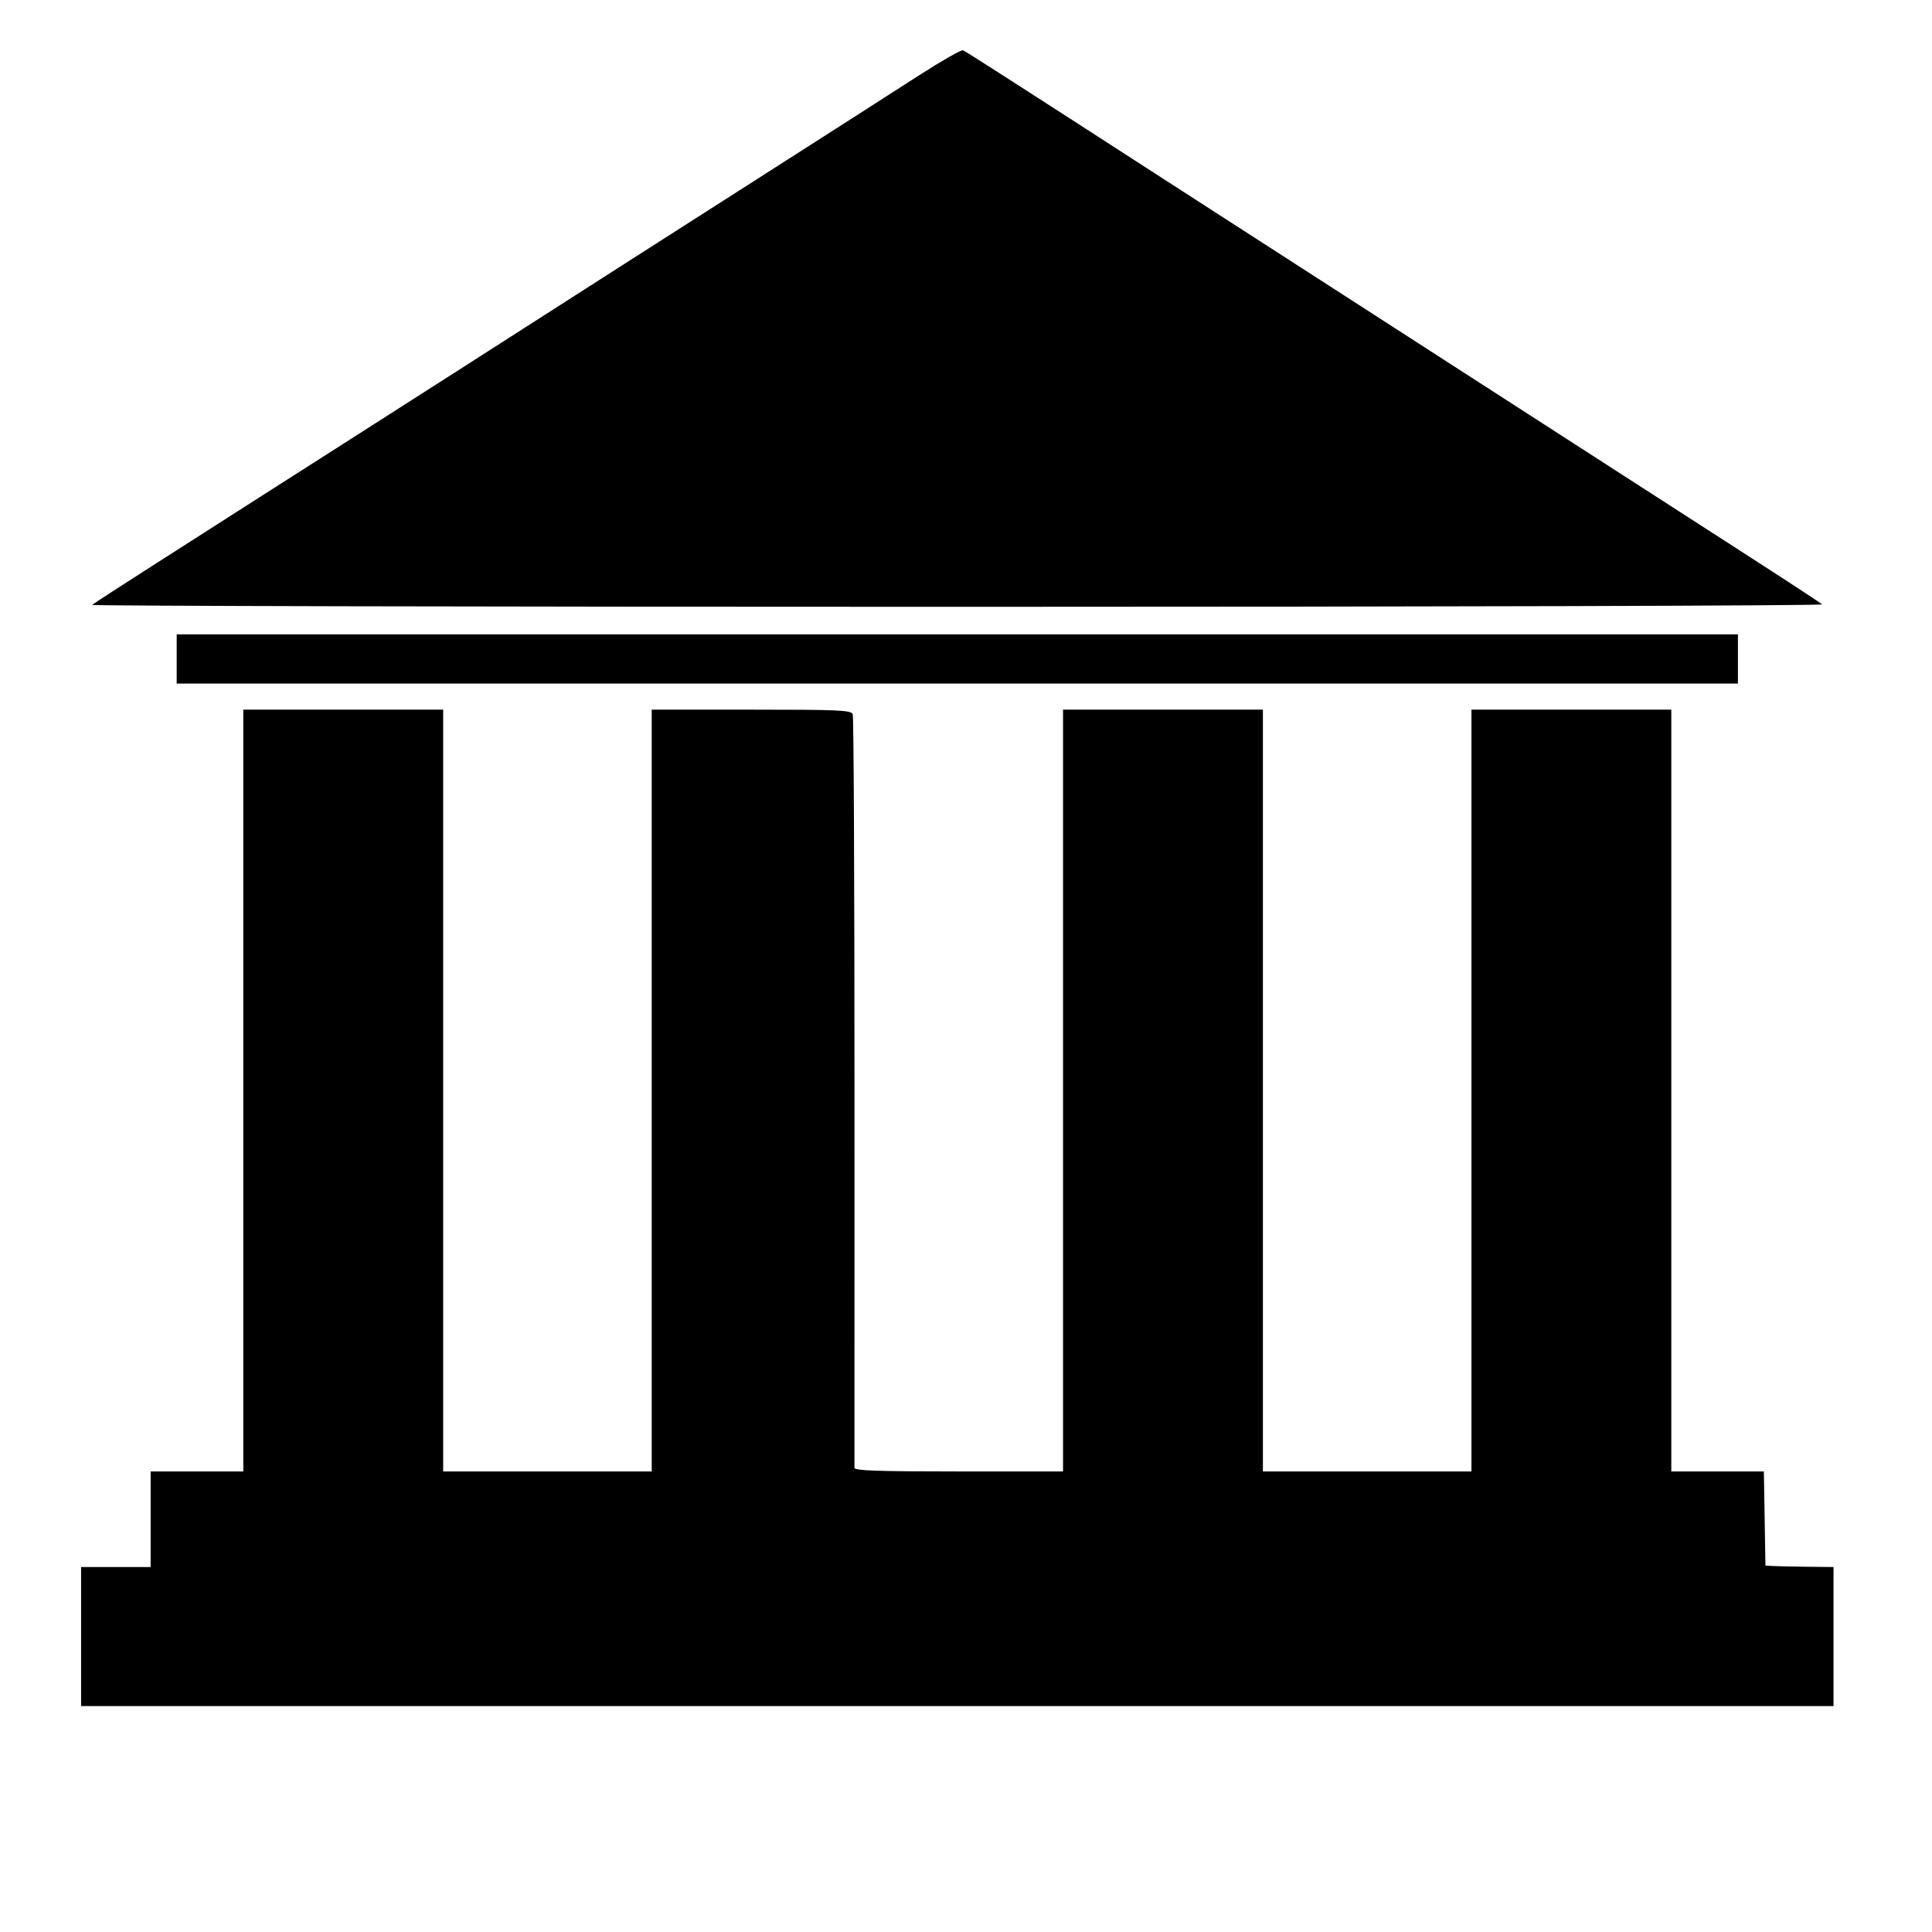
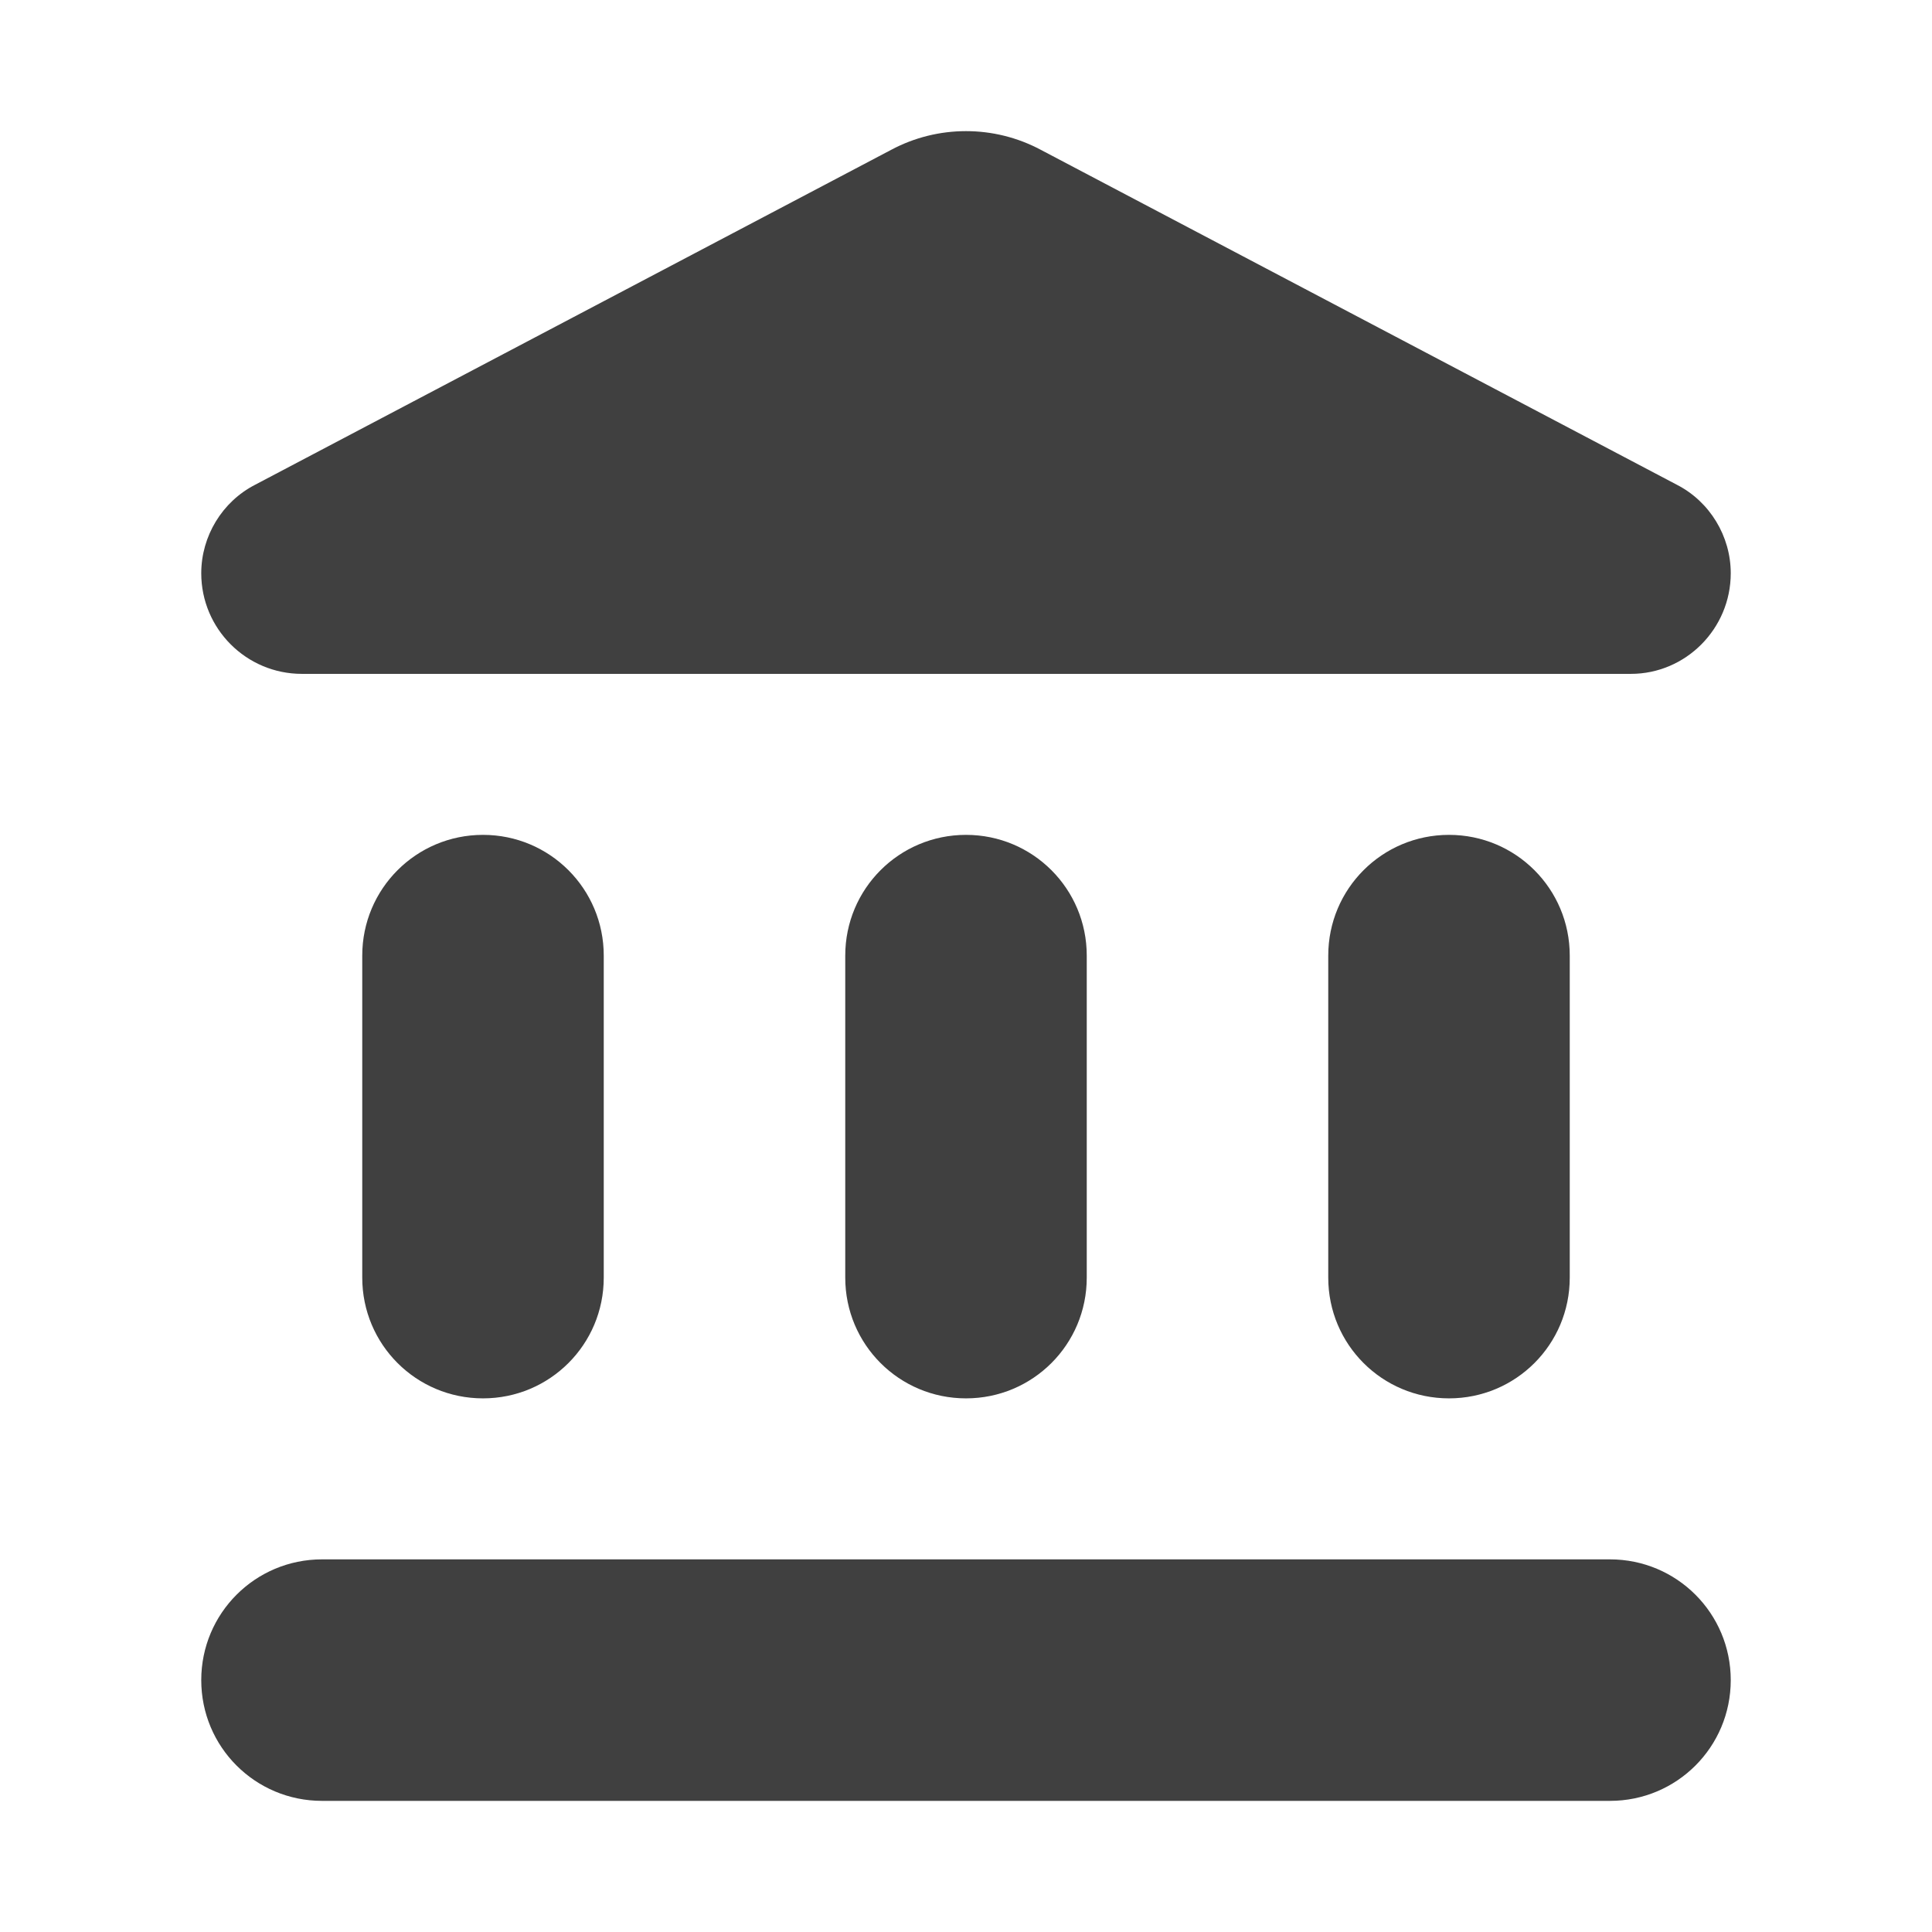
- <svg xmlns="http://www.w3.org/2000/svg" version="1.1" width="667" height="667">
-   <path d="M317.460 25.900 C 309.782 30.824,299.675 37.312,295.000 40.319 C 290.325 43.325,275.250 52.966,261.500 61.743 C 234.742 78.823,204.015 98.488,157.500 128.301 C 141.550 138.524,122.875 150.460,116.000 154.825 C 109.125 159.190,97.200 166.800,89.500 171.737 C 81.800 176.673,65.825 186.890,54.000 194.440 C 42.175 201.990,32.185 208.467,31.800 208.834 C 31.415 209.200,165.830 209.500,330.500 209.500 C 495.170 209.500,629.518 209.118,629.051 208.651 C 628.584 208.184,616.912 200.534,603.114 191.651 C 589.316 182.768,570.258 170.485,560.764 164.355 C 551.269 158.225,514.025 134.209,478.000 110.987 C 441.975 87.765,408.000 65.857,402.500 62.303 C 350.427 28.654,333.348 17.692,332.460 17.349 C 331.888 17.128,325.138 20.976,317.460 25.900 M61.000 227.500 L 61.000 236.000 330.500 236.000 L 600.000 236.000 600.000 227.500 L 600.000 219.000 330.500 219.000 L 61.000 219.000 61.000 227.500 M84.000 376.500 L 84.000 508.000 68.000 508.000 L 52.000 508.000 52.000 524.500 L 52.000 541.000 40.000 541.000 L 28.000 541.000 28.000 565.000 L 28.000 589.000 330.500 589.000 L 633.000 589.000 633.000 565.000 L 633.000 541.000 623.750 540.901 C 618.663 540.847,613.375 540.735,612.000 540.651 L 609.500 540.500 609.225 524.250 L 608.950 508.000 592.975 508.000 L 577.000 508.000 577.000 376.500 L 577.000 245.000 542.500 245.000 L 508.000 245.000 508.000 376.500 L 508.000 508.000 472.000 508.000 L 436.000 508.000 436.000 376.500 L 436.000 245.000 401.500 245.000 L 367.000 245.000 367.000 376.500 L 367.000 508.000 331.000 508.000 C 302.871 508.000,294.998 507.727,294.993 506.750 C 294.989 506.063,294.992 447.608,295.000 376.851 C 295.008 306.094,294.738 247.481,294.400 246.601 C 293.854 245.176,290.006 245.000,259.393 245.000 L 225.000 245.000 225.000 376.500 L 225.000 508.000 189.000 508.000 L 153.000 508.000 153.000 376.500 L 153.000 245.000 118.500 245.000 L 84.000 245.000 84.000 376.500 " stroke="none" fill="black" fill-rule="evenodd" />
+ <svg xmlns="http://www.w3.org/2000/svg" width="48" height="48" viewBox="0 0 48 48" fill="none">
+   <path d="M9 23.742V31.742C9 33.403 10.34 34.742 12 34.742C13.66 34.742 15 33.403 15 31.742V23.742C15 22.082 13.66 20.742 12 20.742C10.34 20.742 9 22.082 9 23.742ZM21 23.742V31.742C21 33.403 22.34 34.742 24 34.742C25.66 34.742 27 33.403 27 31.742V23.742C27 22.082 25.66 20.742 24 20.742C22.34 20.742 21 22.082 21 23.742ZM8 44.742H40C41.66 44.742 43 43.403 43 41.742C43 40.083 41.66 38.742 40 38.742H8C6.34 38.742 5 40.083 5 41.742C5 43.403 6.34 44.742 8 44.742ZM33 23.742V31.742C33 33.403 34.34 34.742 36 34.742C37.66 34.742 39 33.403 39 31.742V23.742C39 22.082 37.66 20.742 36 20.742C34.34 20.742 33 22.082 33 23.742ZM22.14 3.723L6.34 12.043C5.52 12.463 5 13.322 5 14.242C5 15.623 6.12 16.742 7.5 16.742H40.52C41.88 16.742 43 15.623 43 14.242C43 13.322 42.48 12.463 41.66 12.043L25.86 3.723C24.7 3.103 23.3 3.103 22.14 3.723Z" fill="#404040" />
</svg>
